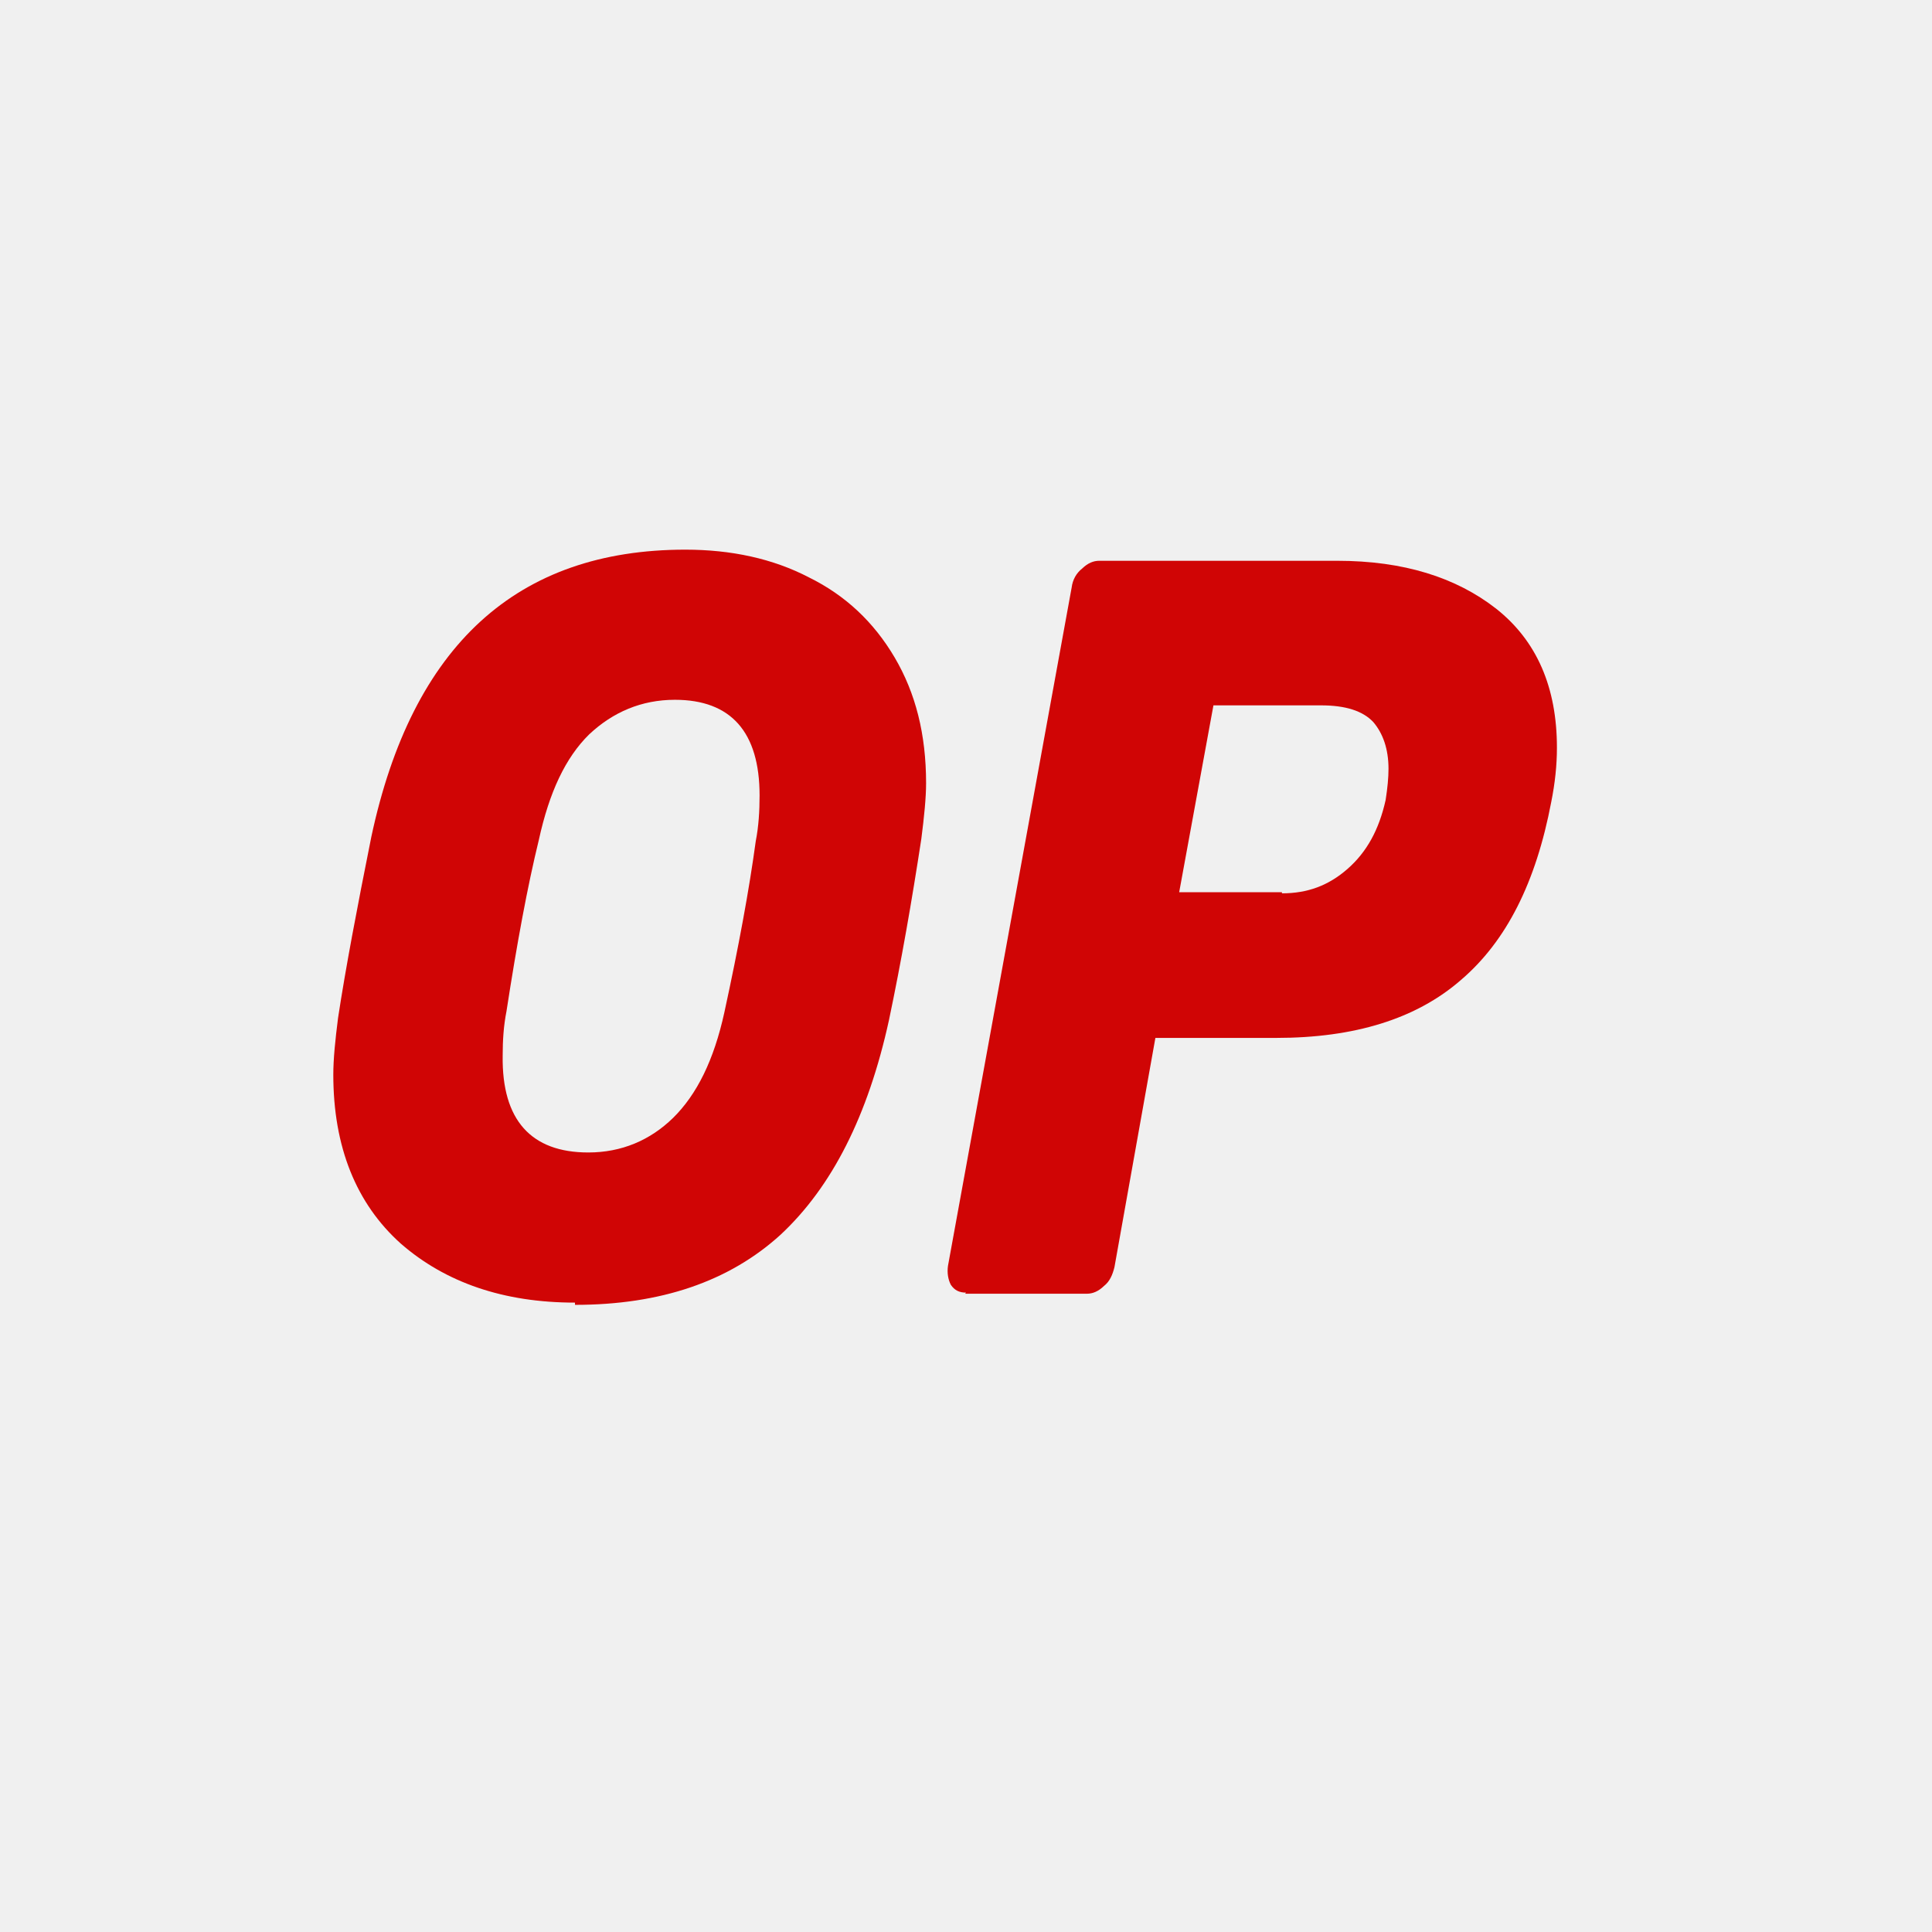
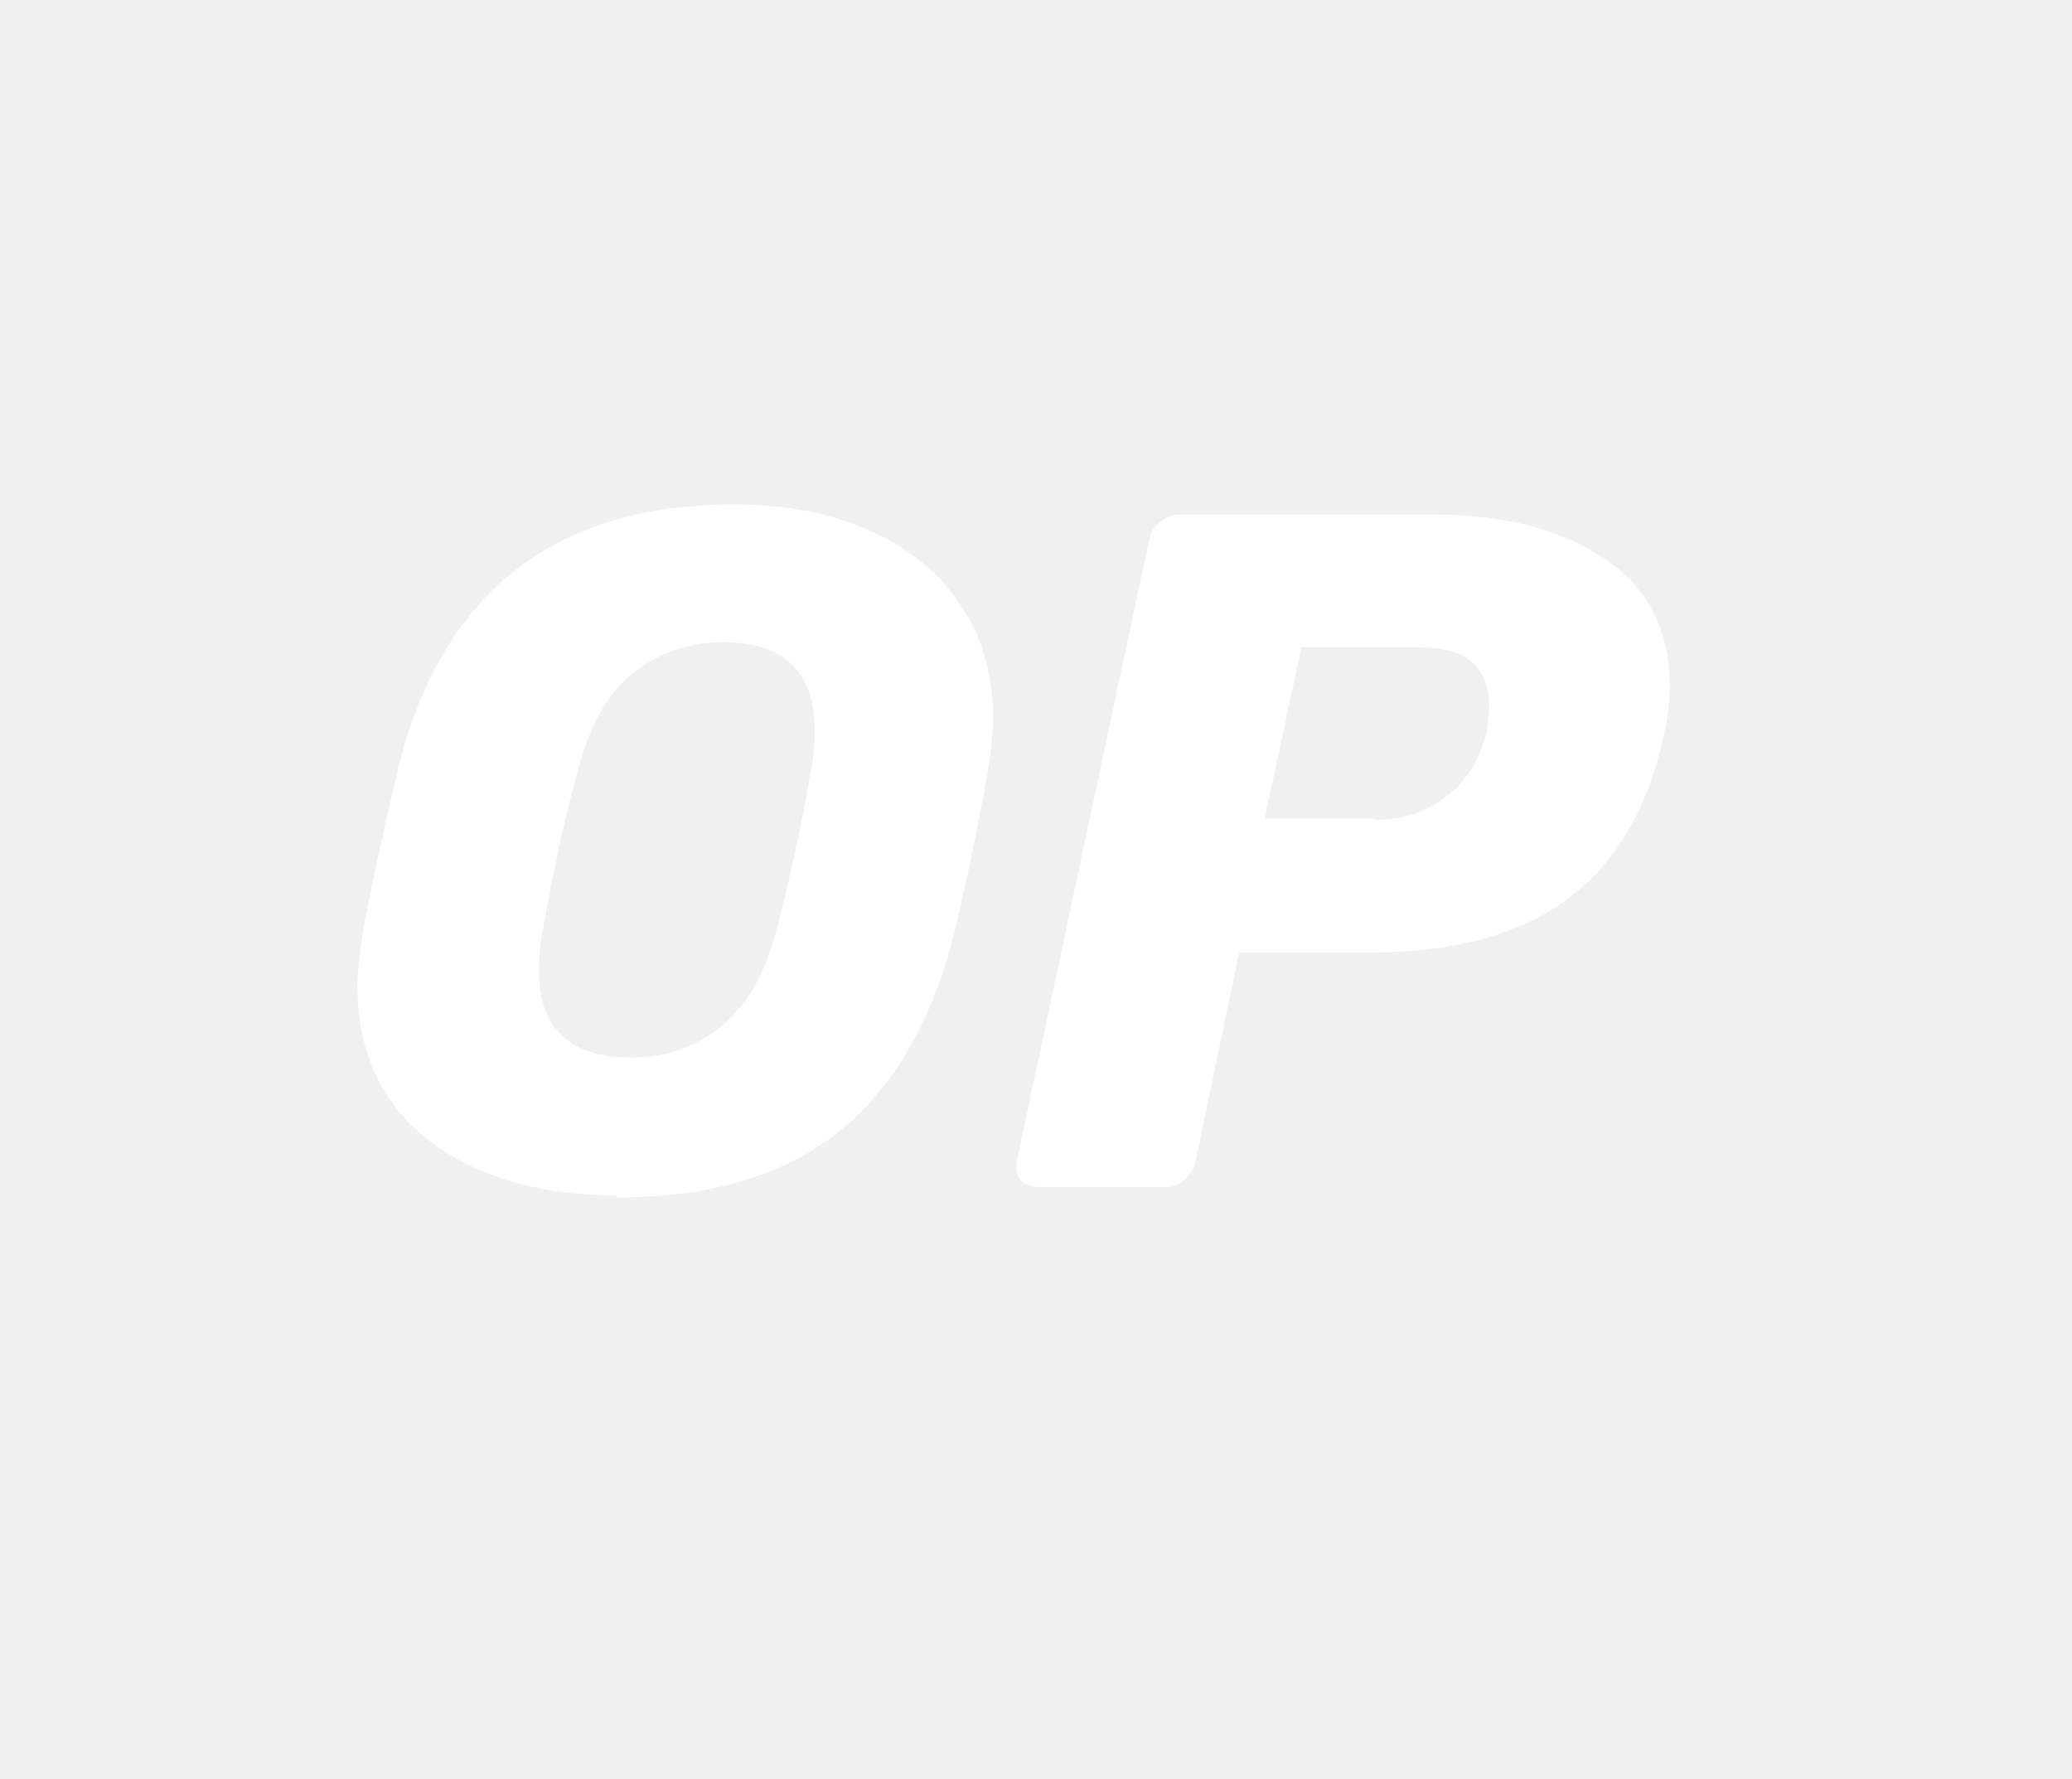
- <svg xmlns="http://www.w3.org/2000/svg" width="108" height="108" viewBox="0 0 108 108" fill="none">
-   <path d="M32.142 72.817C28.153 72.817 24.909 71.698 22.409 69.522C19.909 67.284 18.632 64.113 18.632 60.072C18.632 59.201 18.739 58.144 18.898 56.901C19.324 54.103 19.962 50.746 20.76 46.767C23.047 36.073 28.898 30.726 38.312 30.726C40.865 30.726 43.205 31.224 45.227 32.28C47.248 33.275 48.843 34.767 50.014 36.757C51.184 38.746 51.769 41.047 51.769 43.782C51.769 44.591 51.662 45.648 51.503 46.891C50.971 50.373 50.386 53.73 49.694 57.025C48.524 62.372 46.503 66.351 43.631 69.025C40.759 71.636 36.929 72.942 32.142 72.942V72.817ZM32.887 64.424C34.748 64.424 36.344 63.74 37.621 62.496C38.95 61.191 39.908 59.264 40.493 56.59C41.291 52.922 41.876 49.751 42.248 47.015C42.408 46.207 42.461 45.337 42.461 44.466C42.461 40.922 40.865 39.119 37.727 39.119C35.865 39.119 34.27 39.803 32.94 41.047C31.61 42.352 30.706 44.28 30.121 46.953C29.483 49.565 28.898 52.735 28.313 56.528C28.153 57.336 28.1 58.144 28.1 59.015C28.047 62.621 29.695 64.424 32.887 64.424Z" fill="#D00505" />
-   <path d="M54.003 72.258C53.63 72.258 53.364 72.133 53.152 71.822C52.992 71.511 52.939 71.138 52.992 70.765L59.907 32.84C59.96 32.405 60.173 32.032 60.492 31.783C60.811 31.472 61.13 31.348 61.449 31.348H74.746C78.469 31.348 81.395 32.28 83.629 34.021C85.916 35.824 87.033 38.435 87.033 41.793C87.033 42.788 86.926 43.782 86.714 44.839C85.863 49.316 84.214 52.611 81.661 54.787C79.161 56.963 75.704 58.02 71.342 58.02H64.587L62.3 70.828C62.194 71.263 62.034 71.636 61.715 71.885C61.396 72.195 61.077 72.32 60.758 72.32H53.95L54.003 72.258ZM71.661 49.938C73.097 49.938 74.267 49.502 75.331 48.57C76.395 47.637 77.087 46.394 77.459 44.715C77.565 44.031 77.618 43.471 77.618 42.974C77.618 41.855 77.299 40.985 76.767 40.363C76.182 39.741 75.225 39.43 73.842 39.43H67.832L65.917 49.875H71.661V49.938Z" fill="#D00505" />
+ <svg xmlns="http://www.w3.org/2000/svg" width="120" height="103" viewBox="0 0 120 103" fill="none">
+   <path d="M35.714 69.216C31.281 69.216 27.676 68.152 24.899 66.084C22.121 63.956 20.703 60.942 20.703 57.101C20.703 56.273 20.821 55.269 20.998 54.087C21.471 51.427 22.18 48.236 23.067 44.454C25.608 34.289 32.109 29.206 42.569 29.206C45.406 29.206 48.006 29.679 50.252 30.684C52.498 31.63 54.27 33.048 55.571 34.939C56.871 36.83 57.521 39.017 57.521 41.617C57.521 42.385 57.403 43.39 57.225 44.572C56.634 47.882 55.984 51.073 55.216 54.205C53.916 59.288 51.67 63.07 48.479 65.611C45.288 68.093 41.032 69.334 35.714 69.334V69.216ZM36.541 61.238C38.609 61.238 40.382 60.588 41.801 59.406C43.278 58.165 44.342 56.333 44.992 53.791C45.879 50.305 46.529 47.291 46.942 44.69C47.12 43.922 47.179 43.095 47.179 42.267C47.179 38.899 45.406 37.185 41.919 37.185C39.85 37.185 38.078 37.835 36.6 39.017C35.123 40.258 34.118 42.09 33.468 44.631C32.759 47.113 32.109 50.127 31.459 53.732C31.281 54.501 31.222 55.269 31.222 56.096C31.163 59.524 32.995 61.238 36.541 61.238Z" fill="white" />
+   <path d="M60.003 68.684C59.589 68.684 59.294 68.566 59.057 68.27C58.88 67.975 58.821 67.62 58.88 67.266L66.563 31.216C66.622 30.802 66.858 30.448 67.213 30.211C67.567 29.916 67.922 29.797 68.277 29.797H83.051C87.188 29.797 90.439 30.684 92.921 32.339C95.462 34.053 96.703 36.535 96.703 39.726C96.703 40.672 96.585 41.617 96.348 42.622C95.403 46.877 93.571 50.009 90.734 52.078C87.956 54.146 84.115 55.151 79.269 55.151H71.763L69.222 67.325C69.104 67.739 68.927 68.093 68.572 68.33C68.218 68.625 67.863 68.743 67.508 68.743H59.944L60.003 68.684ZM79.624 47.468C81.219 47.468 82.519 47.054 83.701 46.168C84.883 45.281 85.652 44.099 86.065 42.504C86.183 41.853 86.243 41.322 86.243 40.849C86.243 39.785 85.888 38.958 85.297 38.367C84.647 37.776 83.583 37.48 82.047 37.48H75.368L73.241 47.409H79.624V47.468Z" fill="white" />
</svg>
